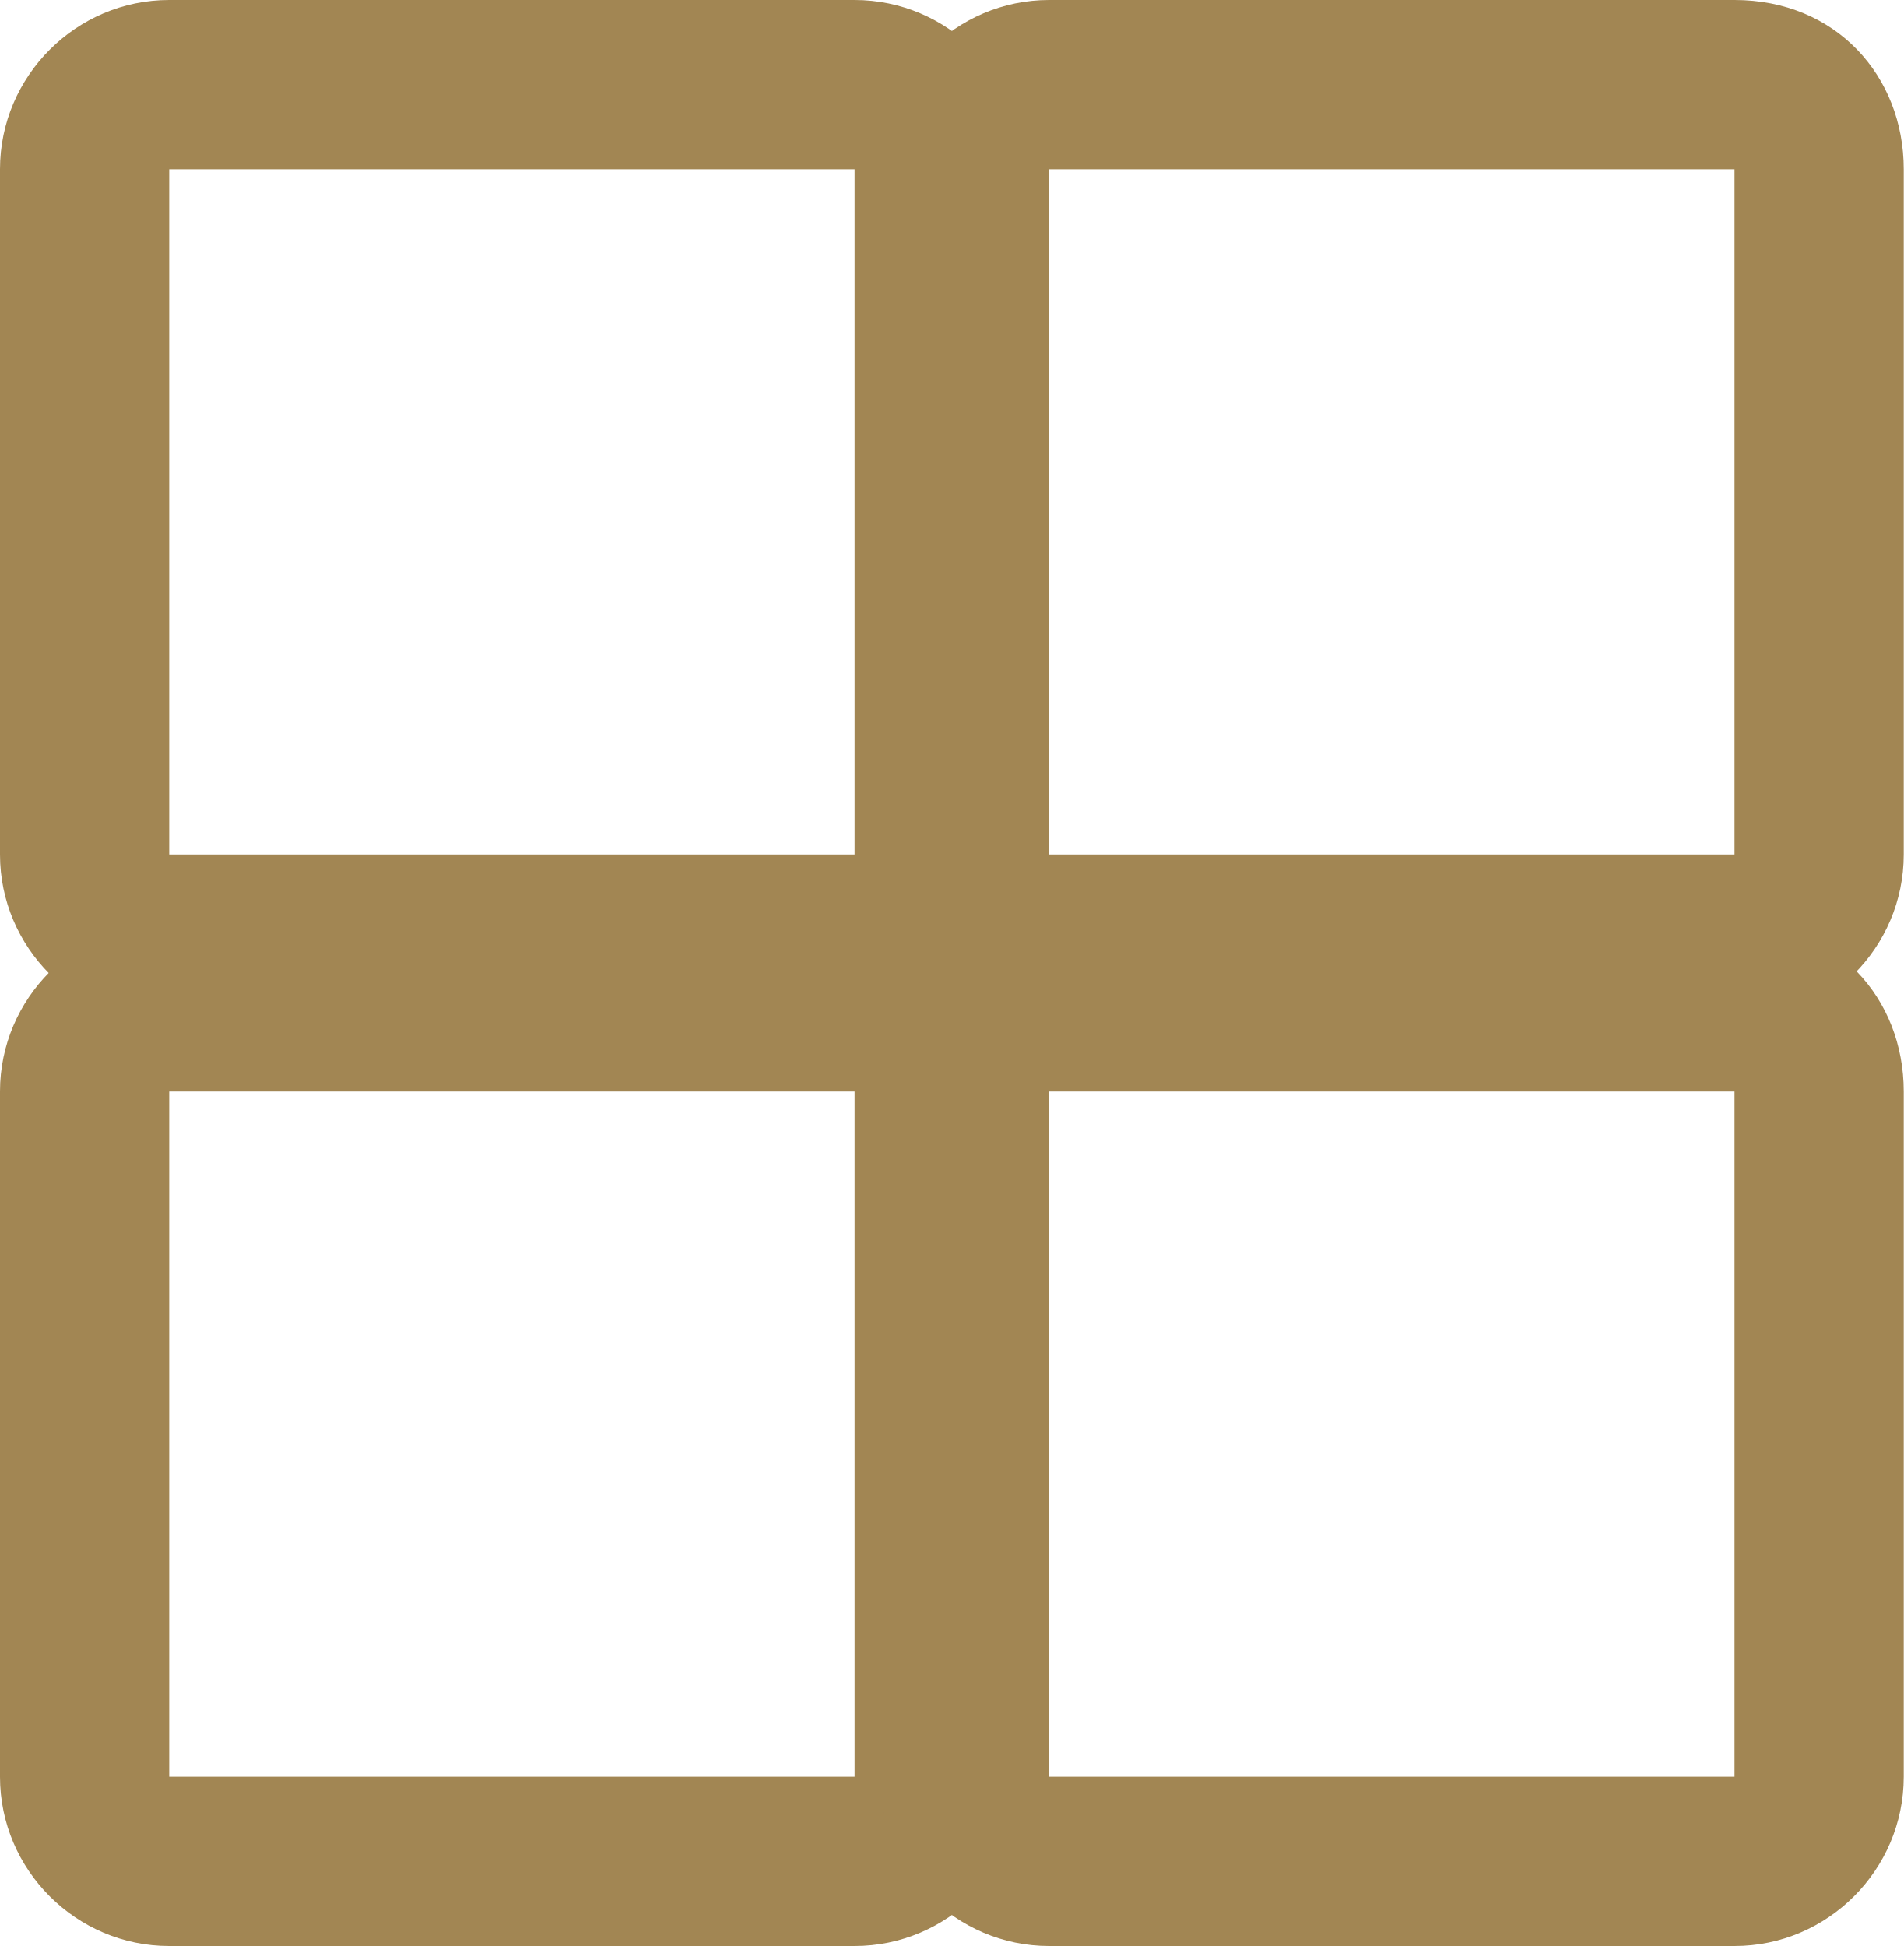
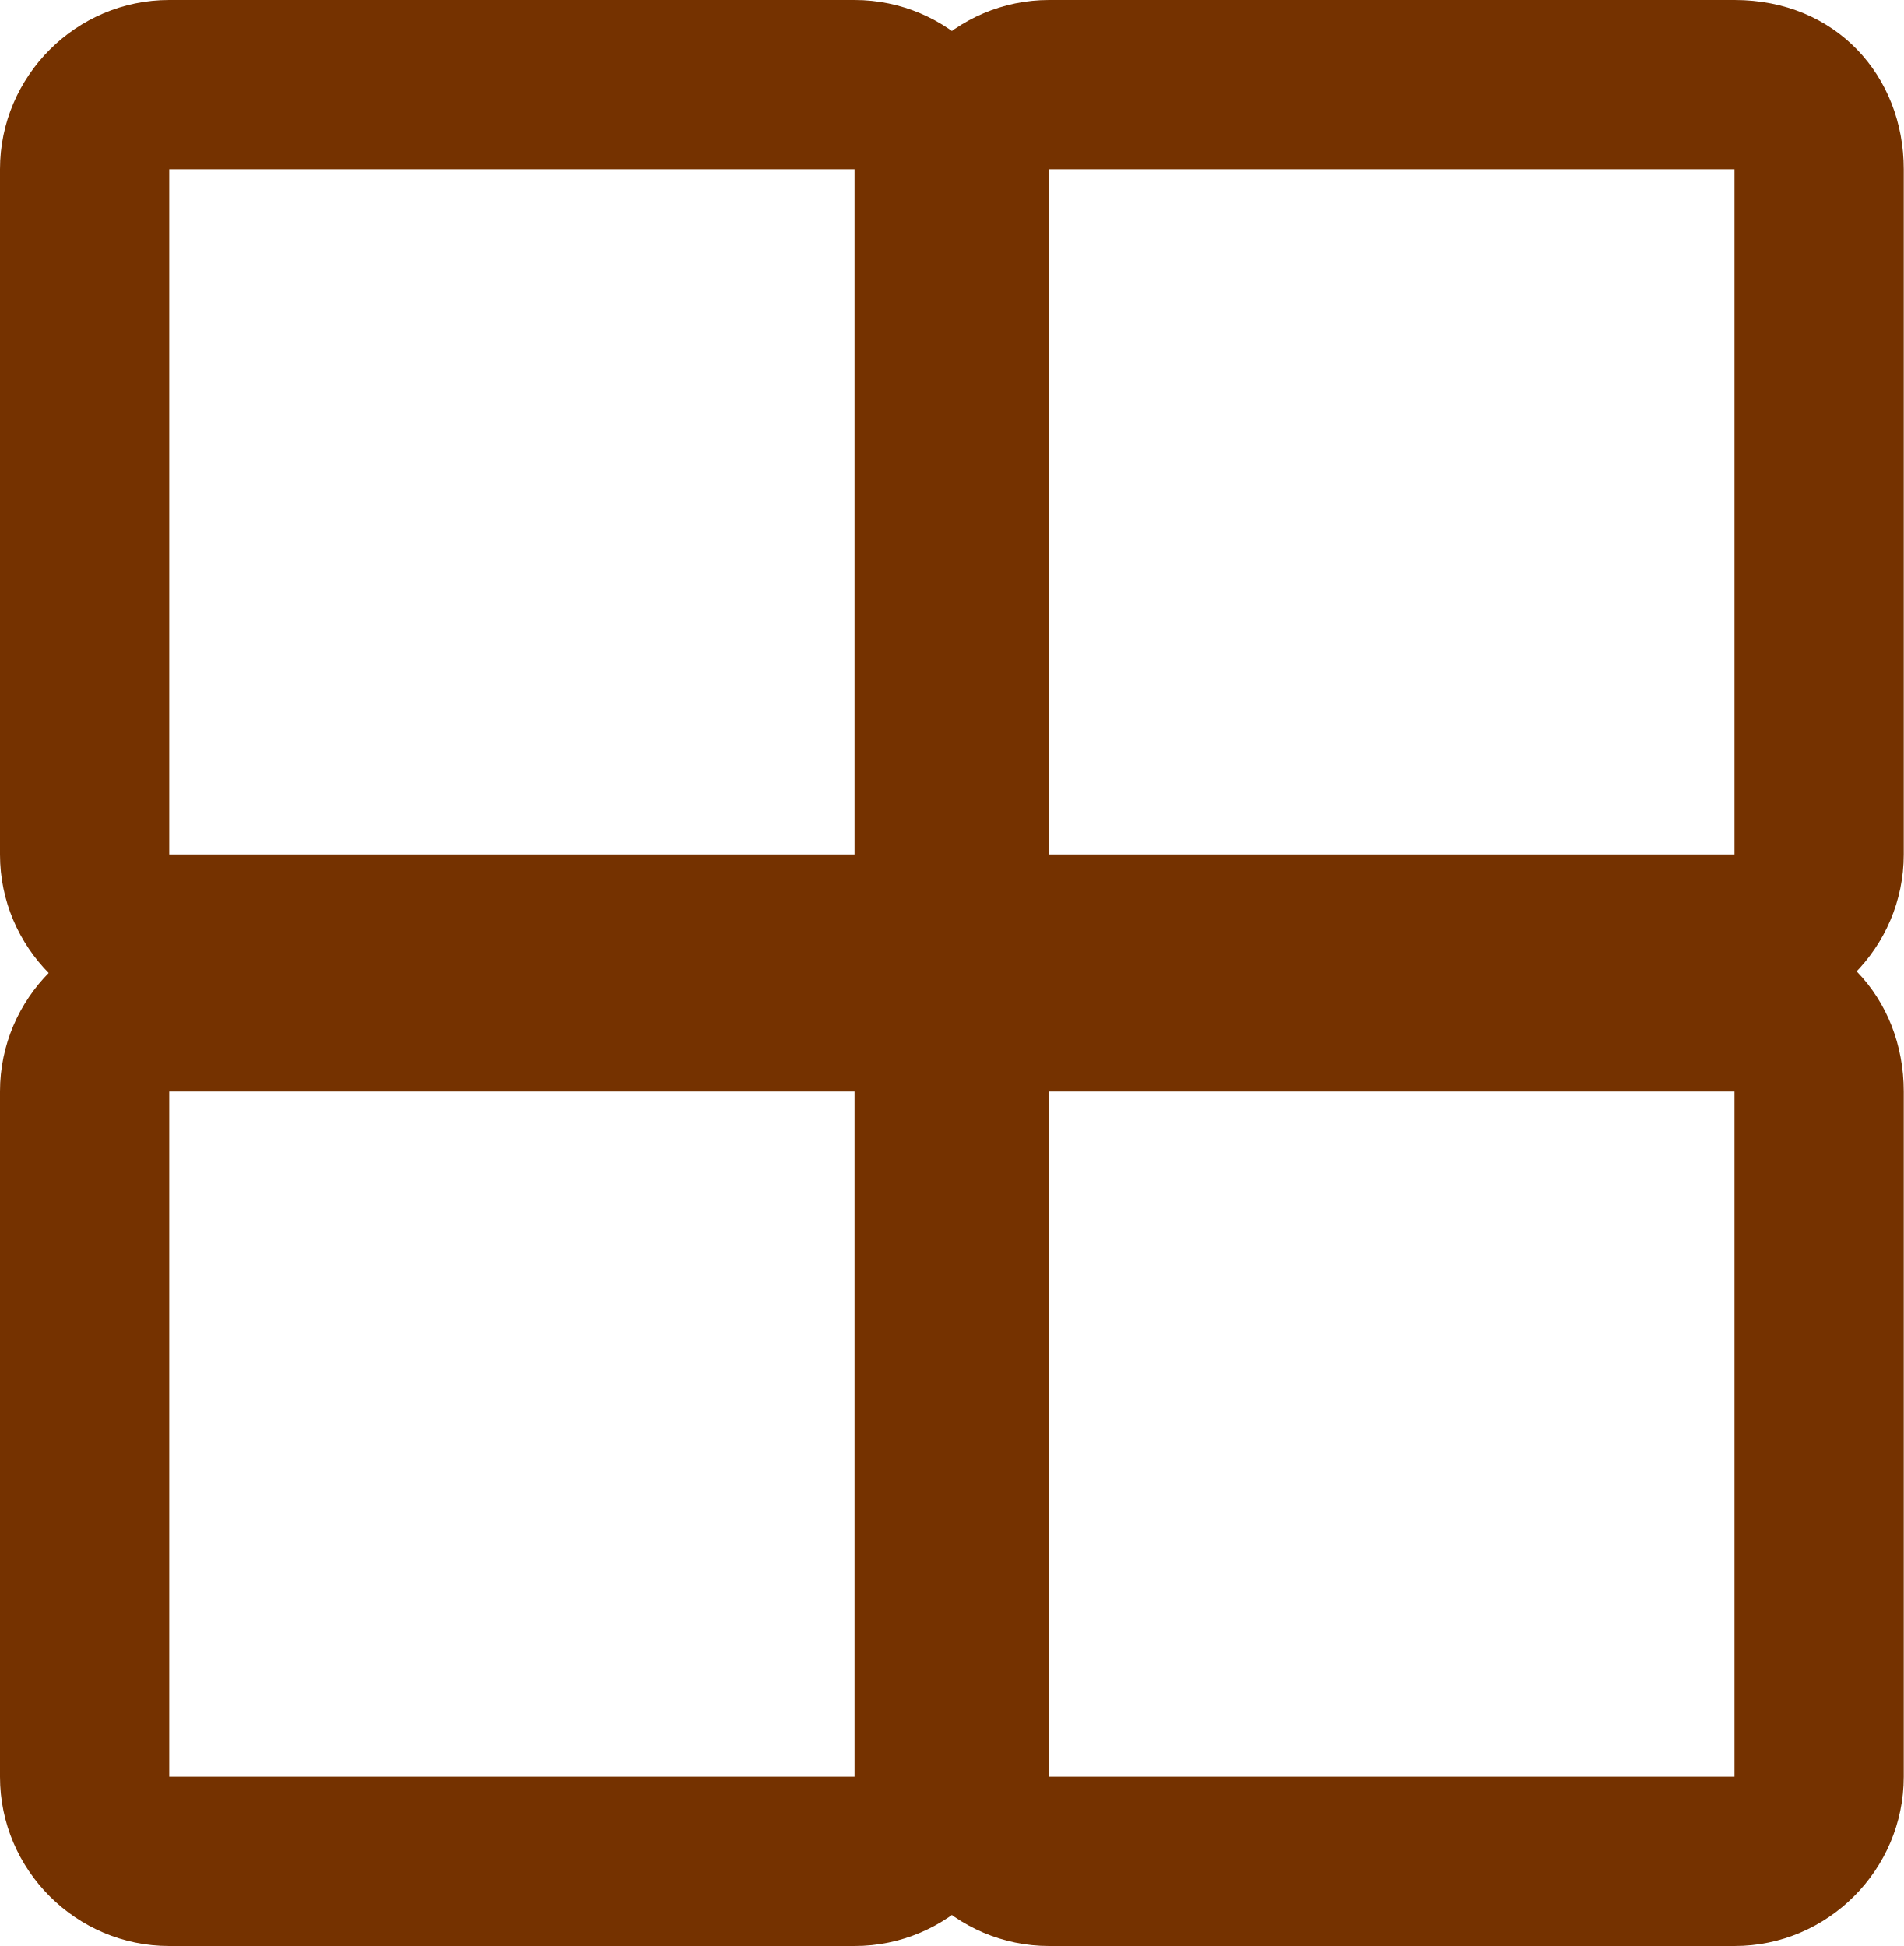
<svg xmlns="http://www.w3.org/2000/svg" version="1.1" id="圖層_1" x="0px" y="0px" viewBox="0 0 22.5 23" style="enable-background:new 0 0 22.5 23;" xml:space="preserve">
  <style type="text/css">
- 	.st0{fill:#a28653;}
+ 	.st0{fill:#753200;}
</style>
  <path class="st0" d="M10.1,2v8.1H2V2H10.1 M10.1,0H2C0.9,0,0,0.9,0,2v8.1c0,1.1,0.9,2,2,2h8.1c1.1,0,2-0.9,2-2V2  C12.1,0.9,11.2,0,10.1,0z" />
  <path class="st0" d="M20.5,2v8.1h-8.1V2H20.5 M20.5,0h-8.1c-1.1,0-2,0.9-2,2v8.1c0,1.1,0.9,2,2,2h8.1c1.1,0,2-0.9,2-2V2  C22.5,0.9,21.7,0,20.5,0z" />
  <path class="st0" d="M10.1,12.9V21H2v-8.1H10.1 M10.1,10.9H2c-1.1,0-2,0.9-2,2V21c0,1.1,0.9,2,2,2h8.1c1.1,0,2-0.9,2-2v-8.1  C12.1,11.8,11.2,10.9,10.1,10.9z" />
  <path class="st0" d="M20.5,12.9V21h-8.1v-8.1H20.5 M20.5,10.9h-8.1c-1.1,0-2,0.9-2,2V21c0,1.1,0.9,2,2,2h8.1c1.1,0,2-0.9,2-2v-8.1  C22.5,11.8,21.7,10.9,20.5,10.9z" />
</svg>
